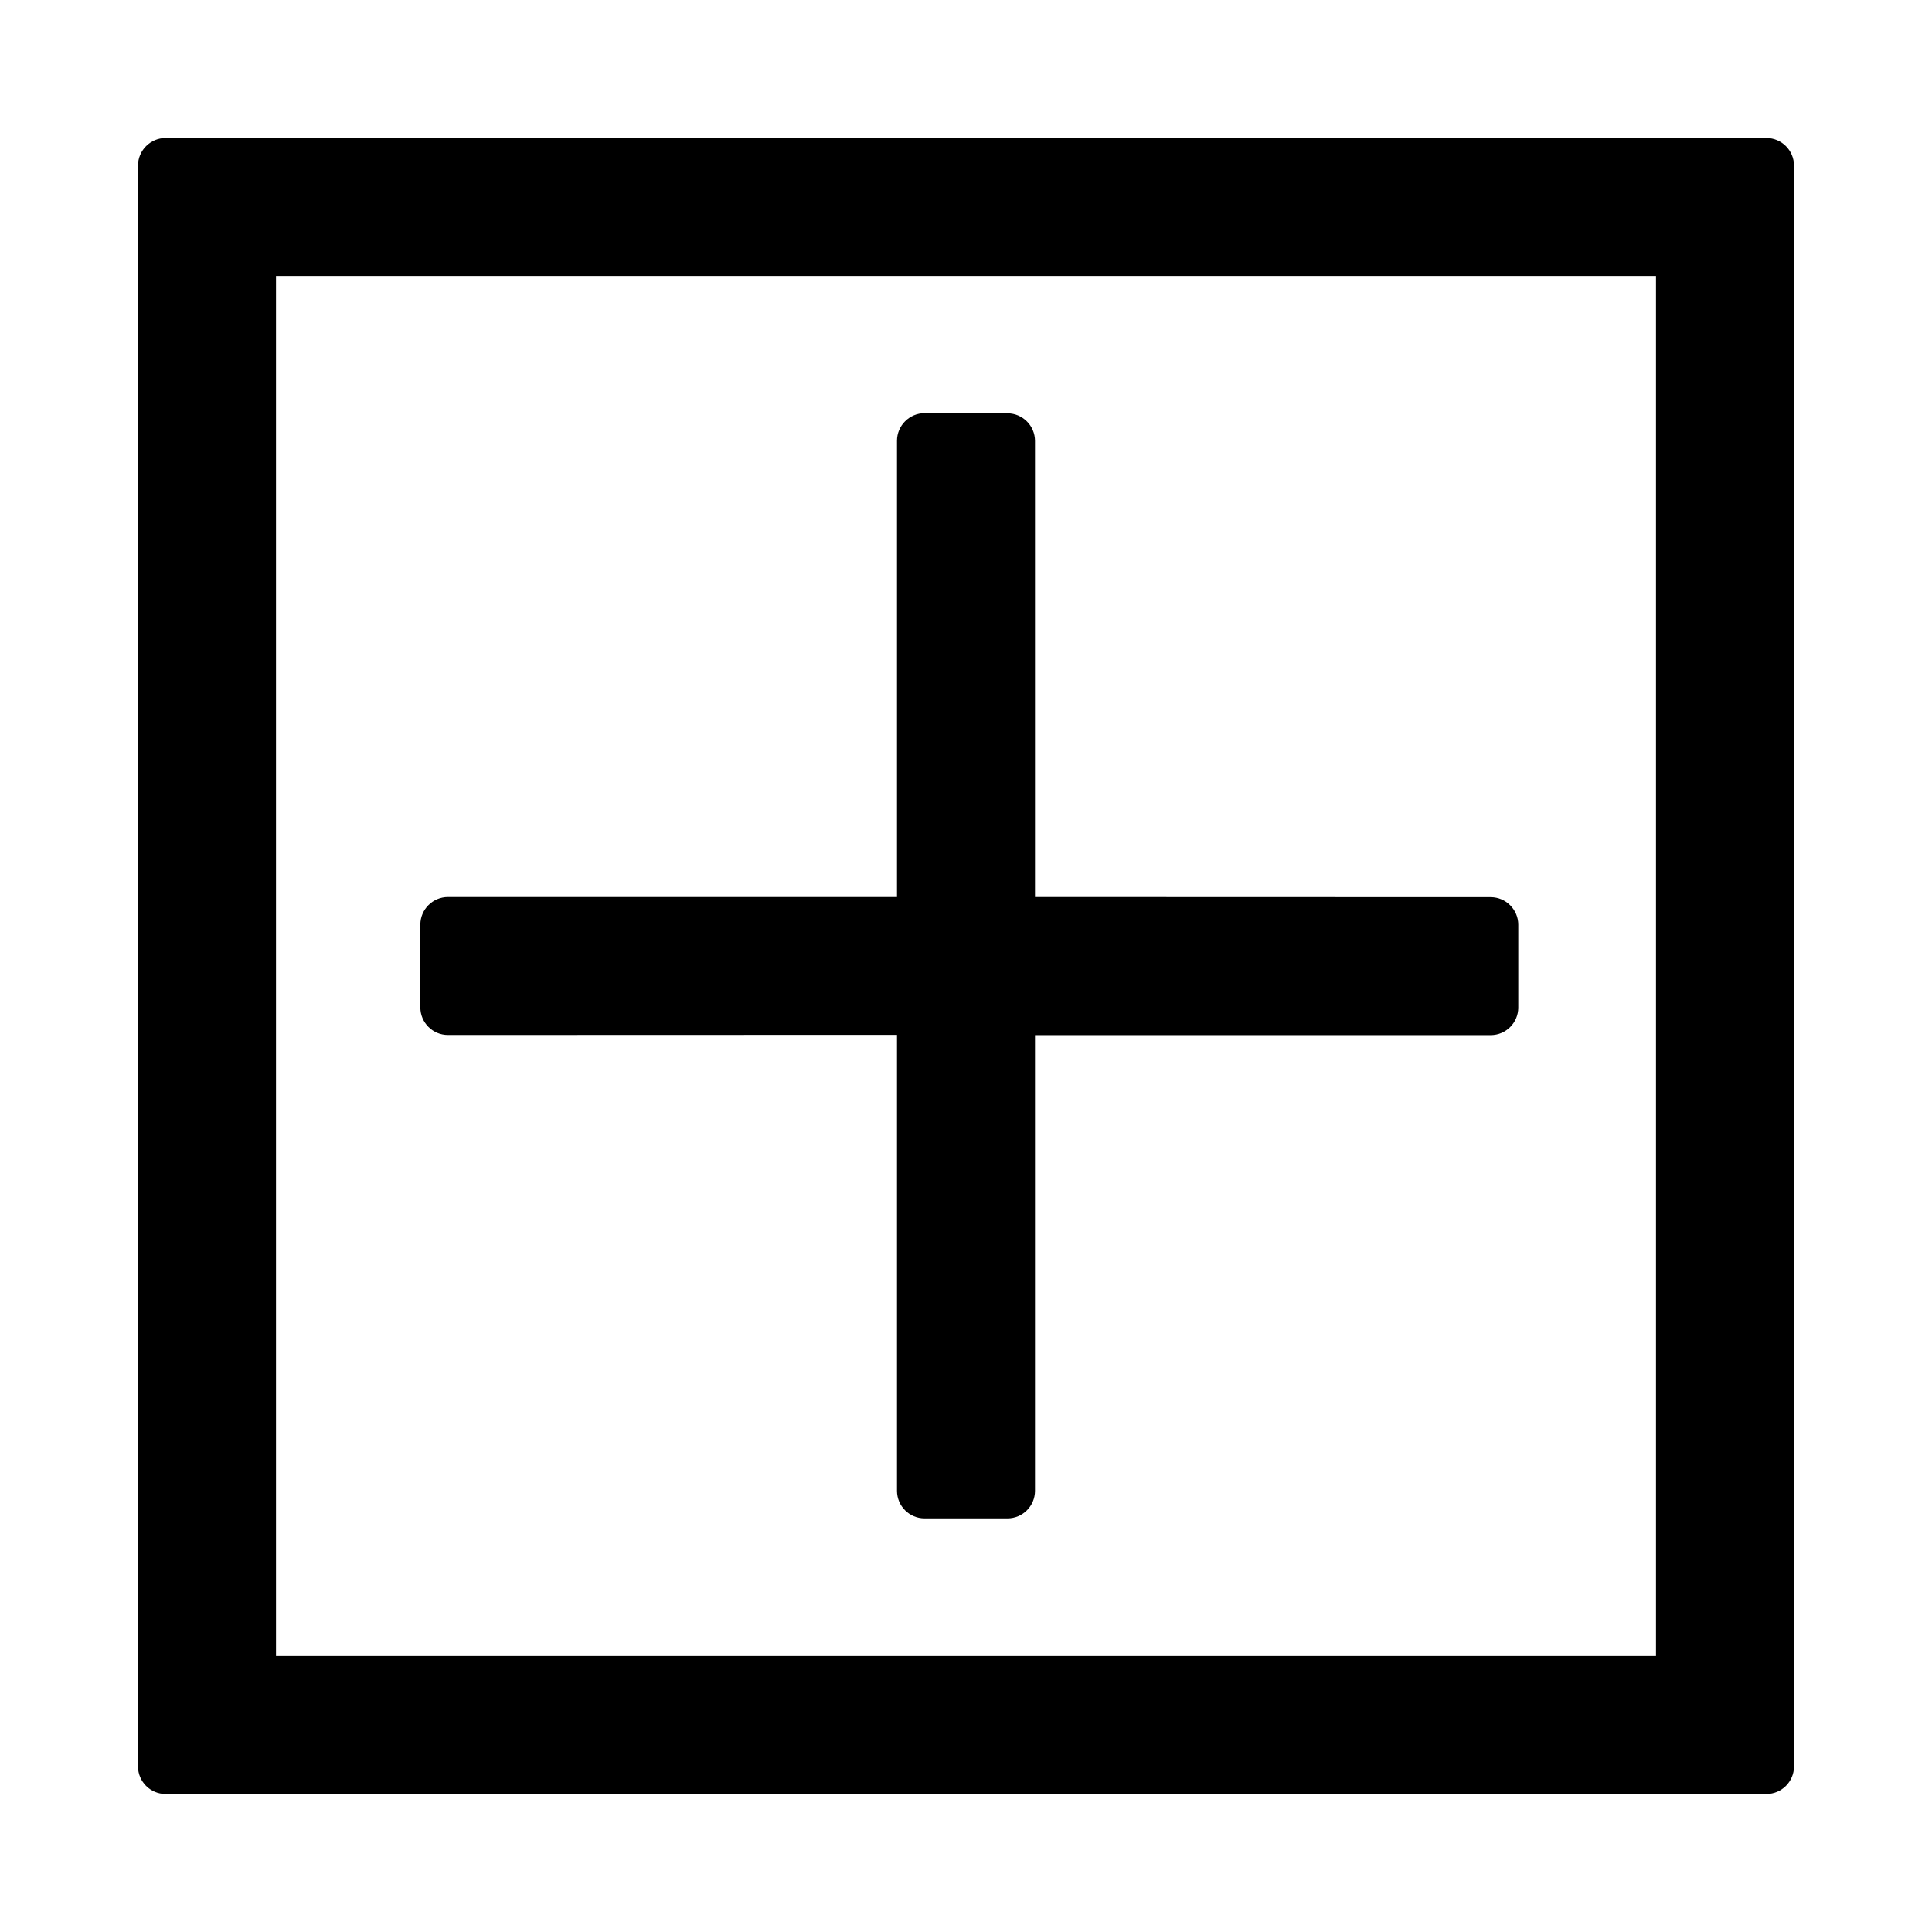
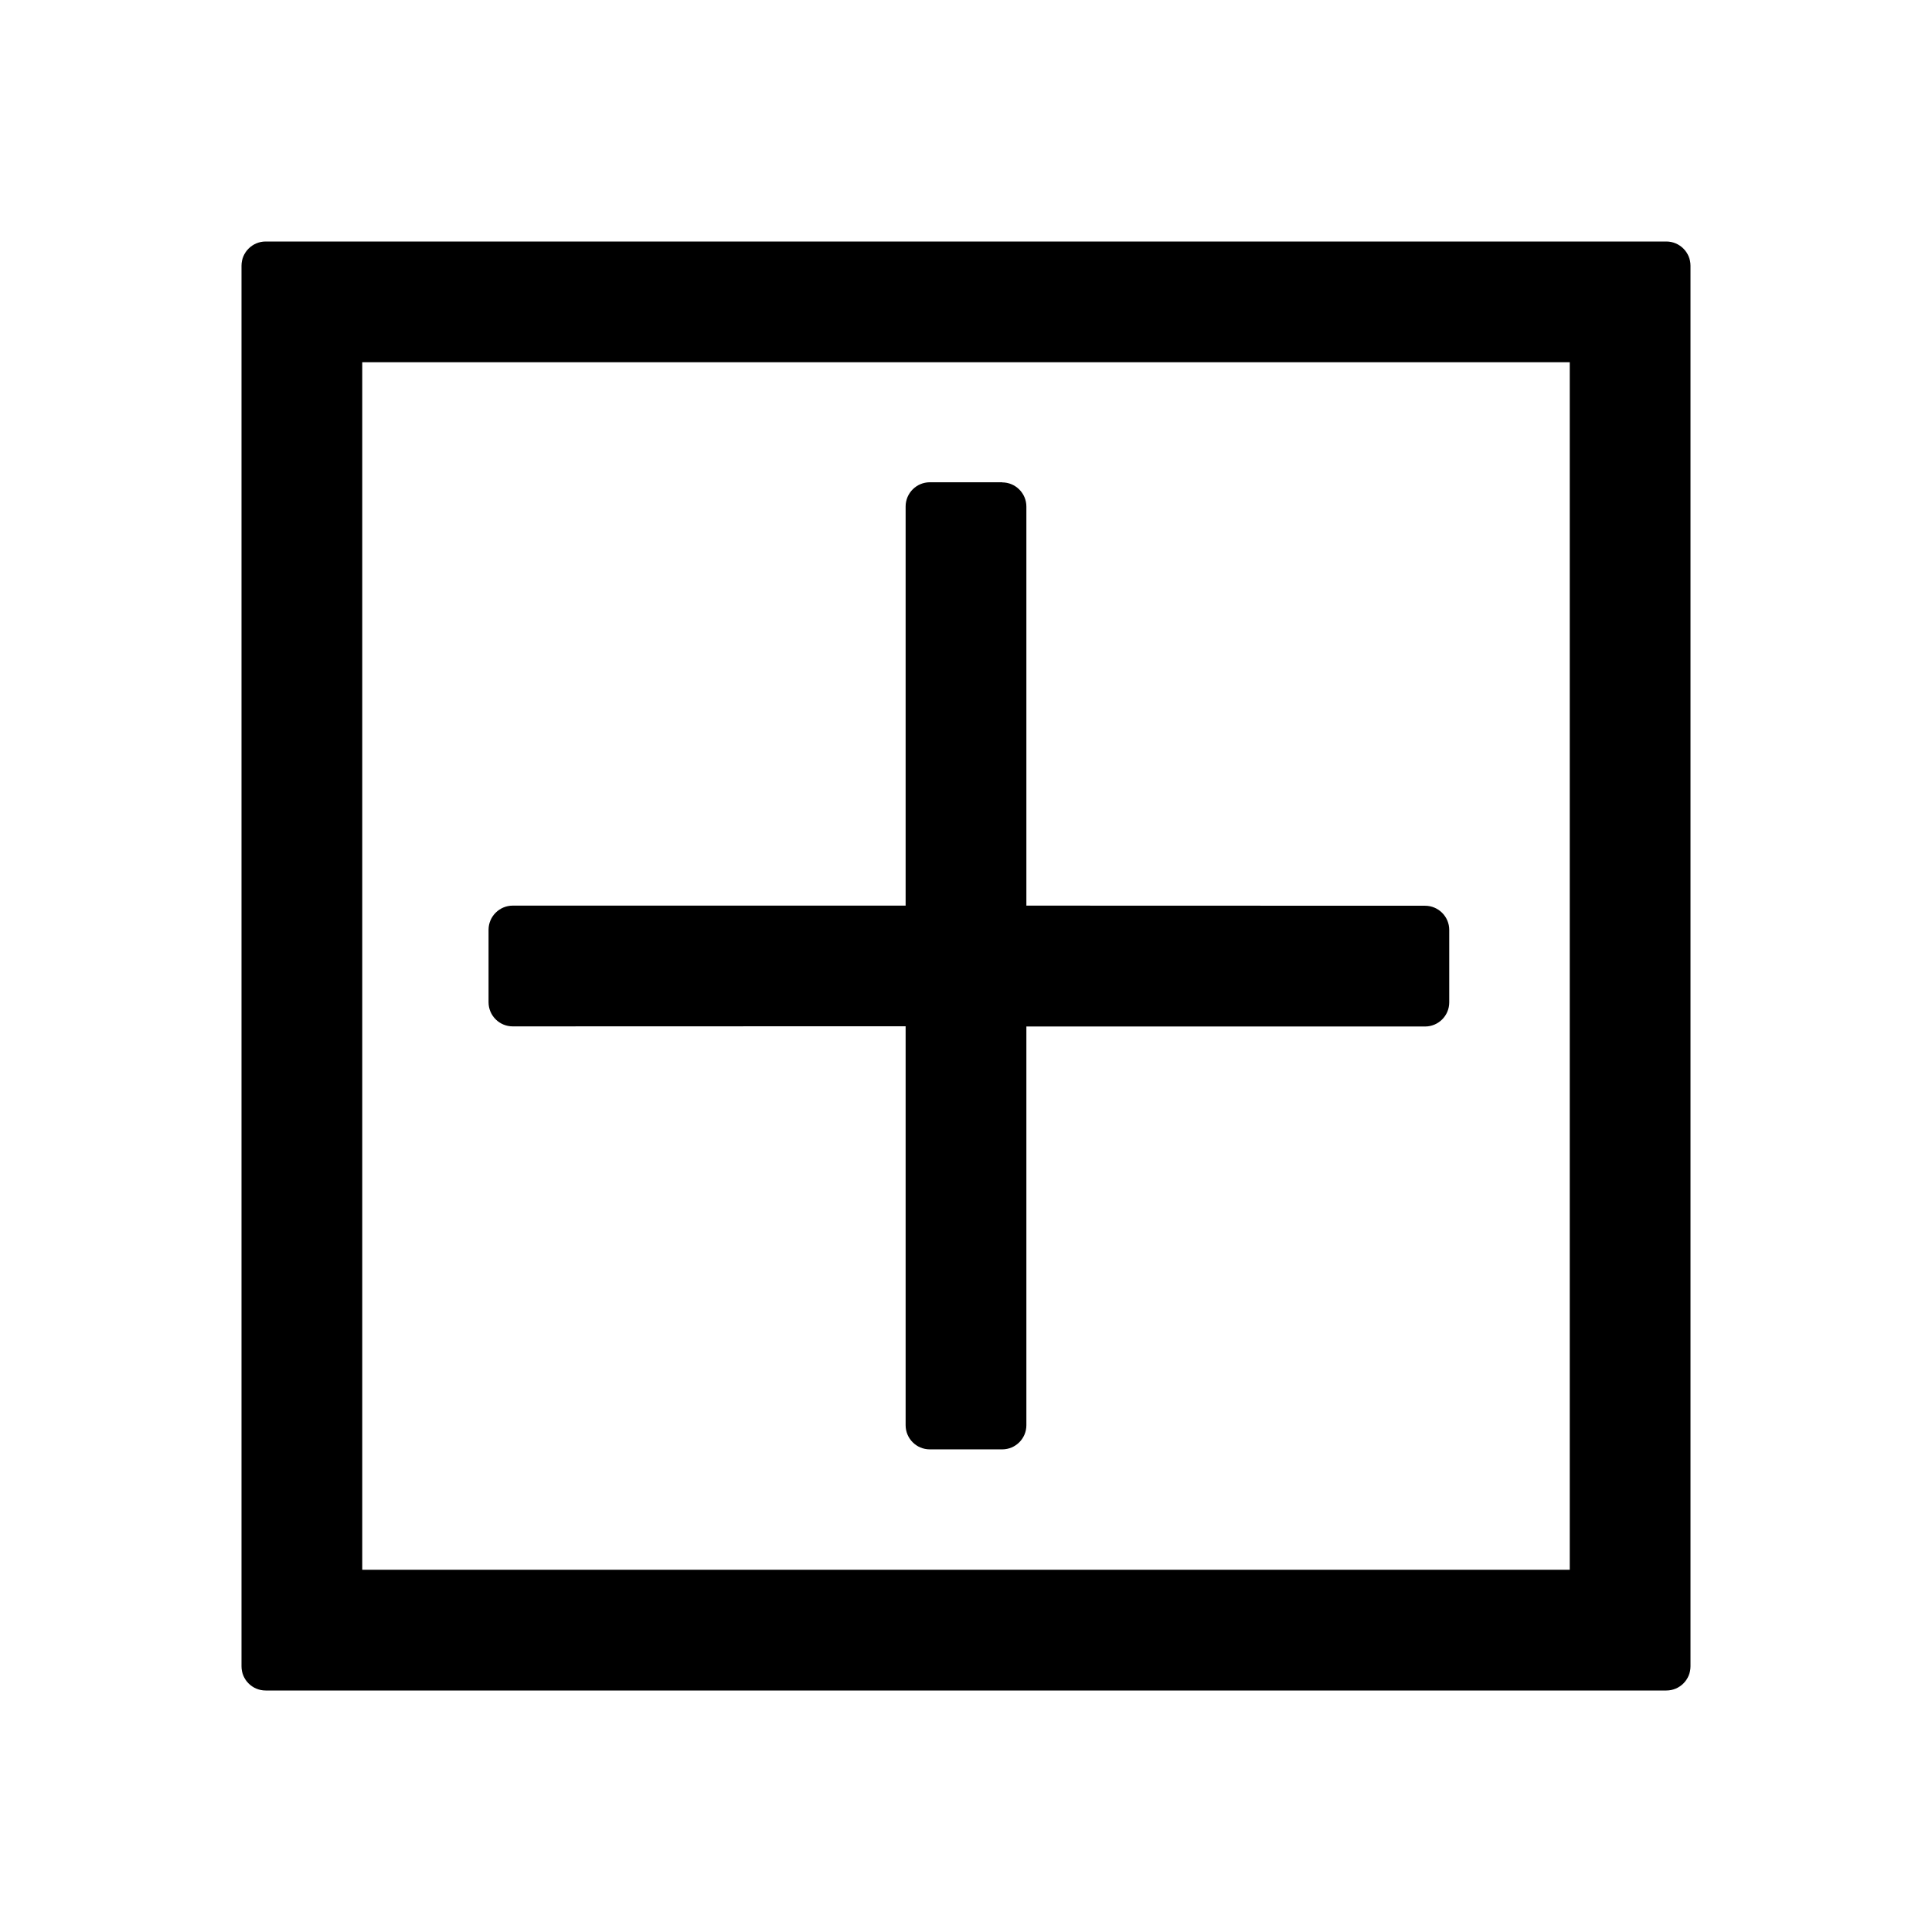
- <svg viewBox="64 64 896 896" focusable="false">
+ <svg viewBox="0 0 1024 1024" focusable="false">
  <path d="M896 140.8v742.4a12.8 12.8 0 0 1-12.8 12.8H140.8a12.8 12.8 0 0 1-12.8-12.8V140.8c0-7.04 5.76-12.8 12.8-12.8h742.4c7.04 0 12.8 5.76 12.8 12.8zM832 192H192v640h640V192z" />
  <path d="M531.2 255.68c7.04 0 12.8 5.76 12.8 12.8V480l211.328.064c7.04 0 12.8 5.76 12.8 12.8v38.4a12.8 12.8 0 0 1-12.8 12.8H544v211.328a12.8 12.8 0 0 1-12.8 12.8h-38.4a12.8 12.8 0 0 1-12.8-12.8V543.936L271.744 544a12.8 12.8 0 0 1-12.8-12.8v-38.4c0-7.04 5.76-12.8 12.8-12.8H480V268.416c0-7.04 5.76-12.8 12.8-12.8h38.4z" />
</svg>
